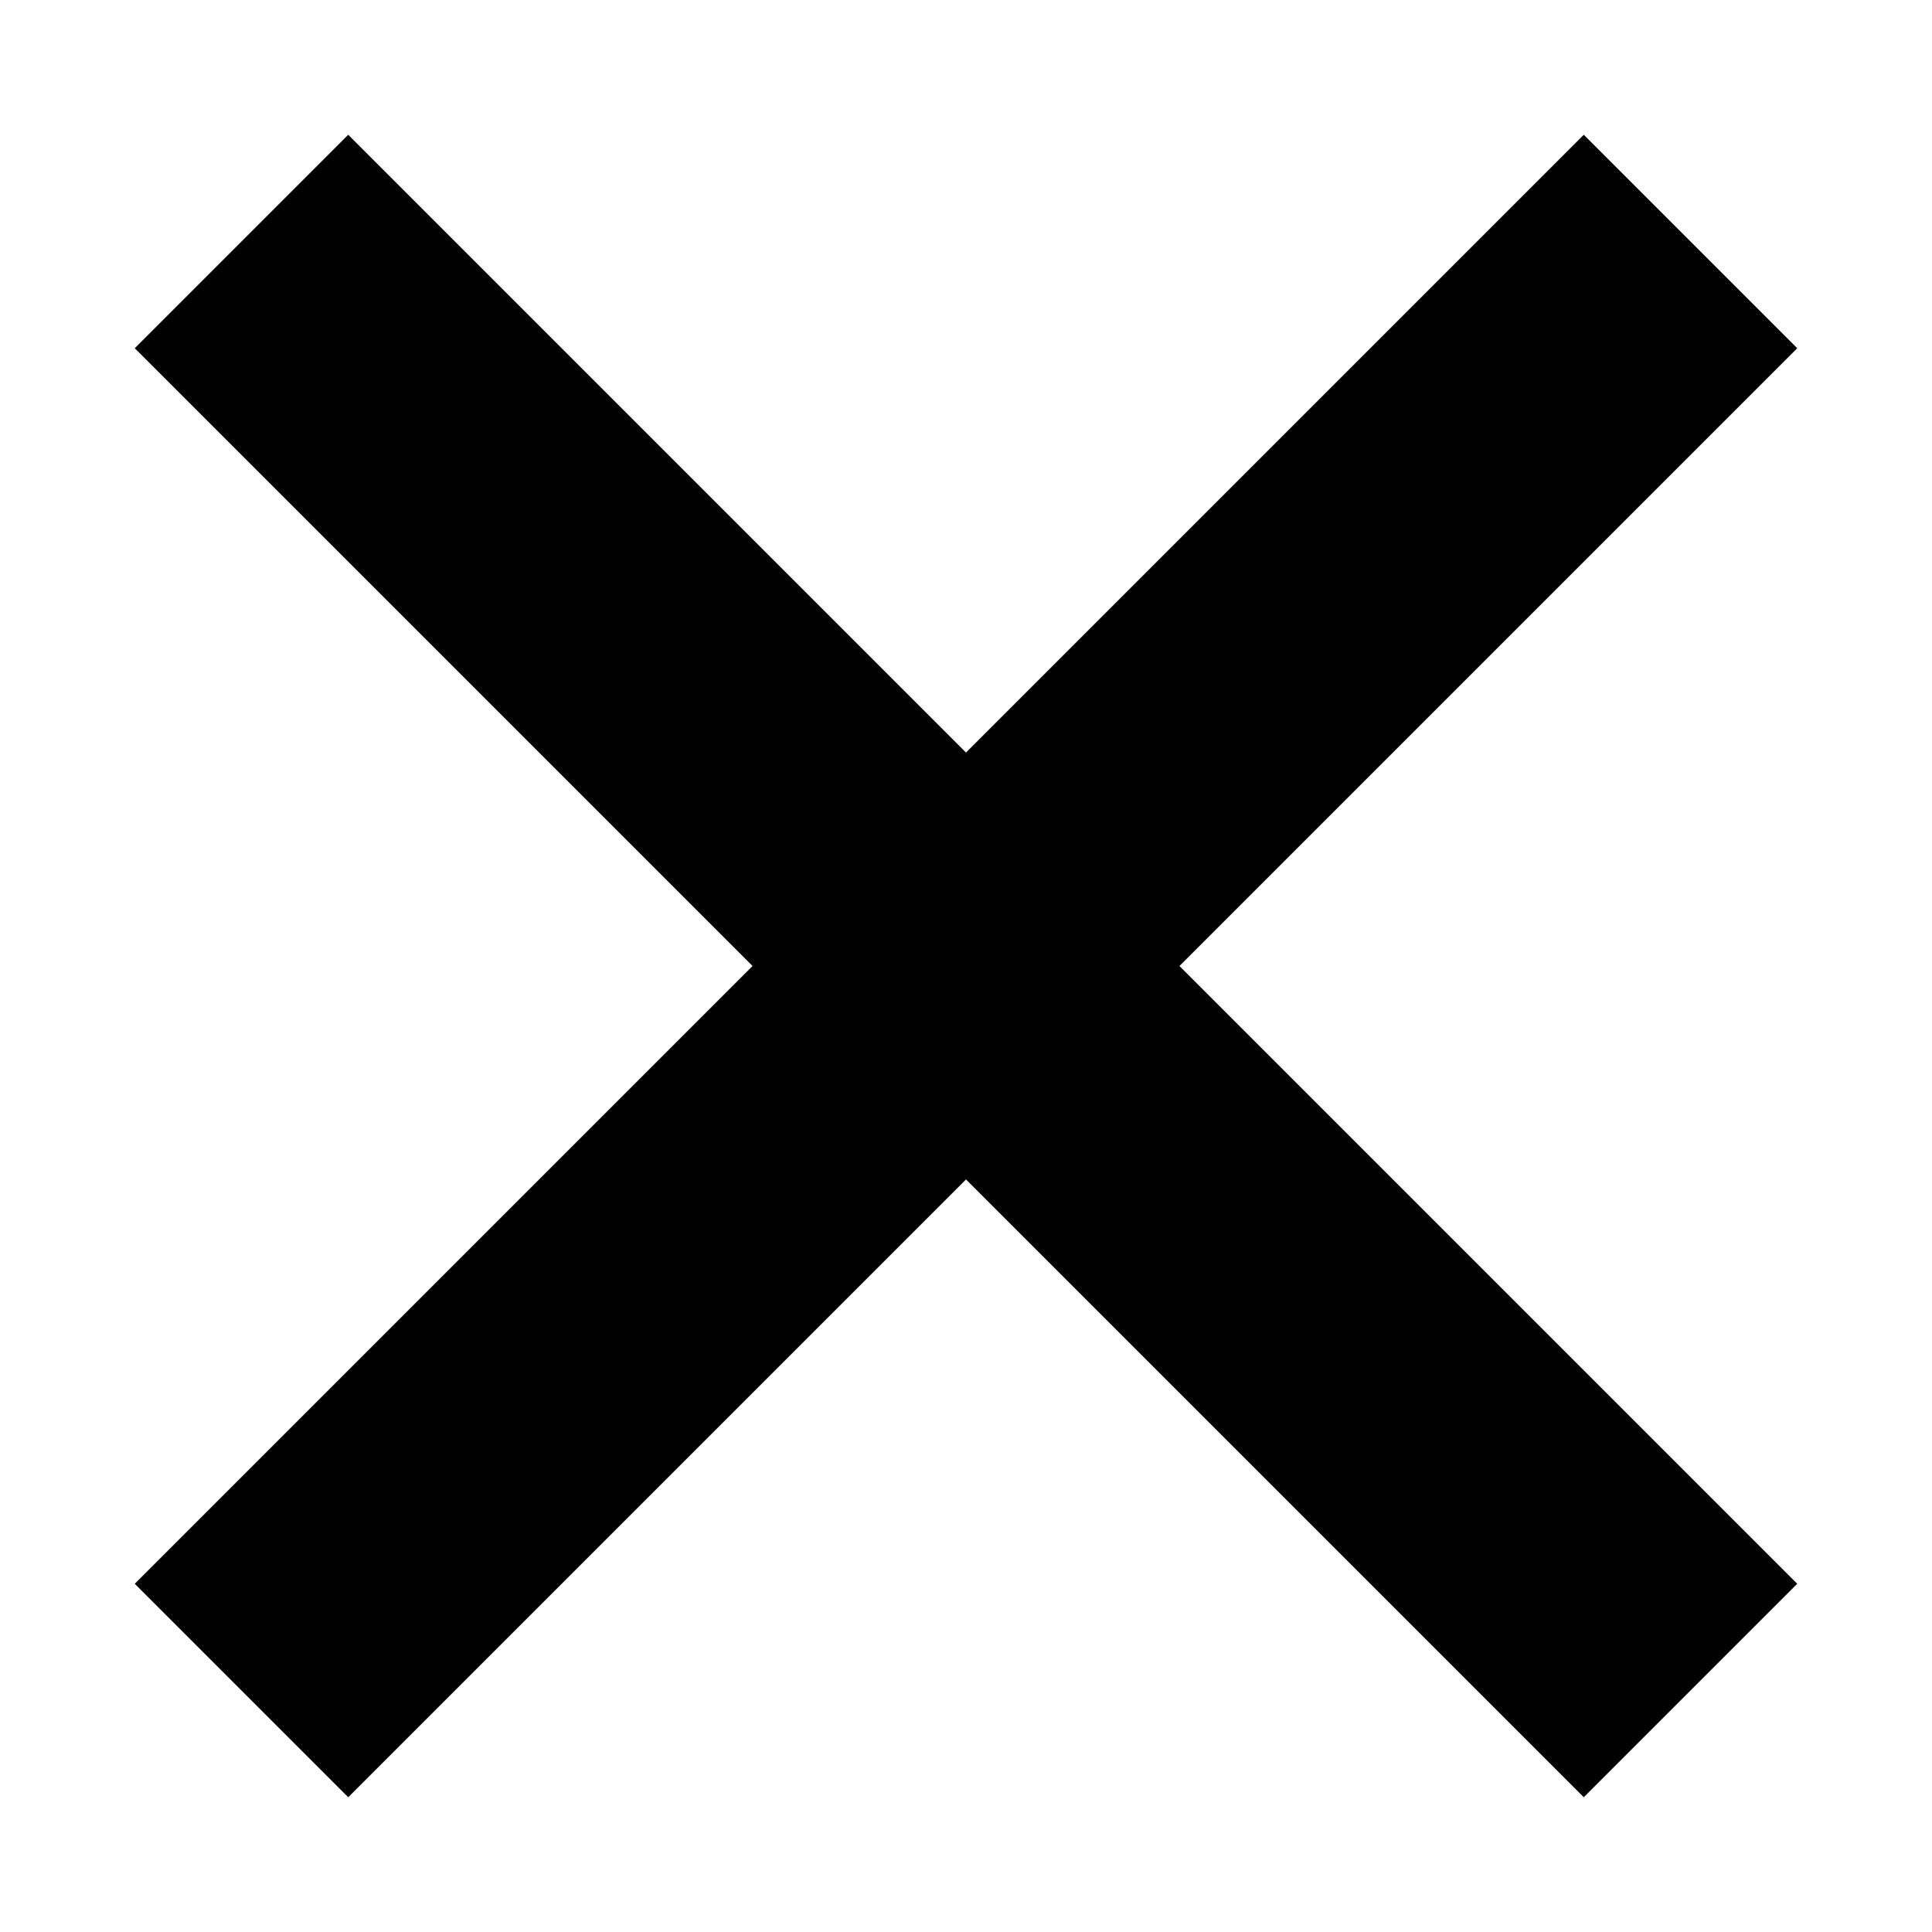
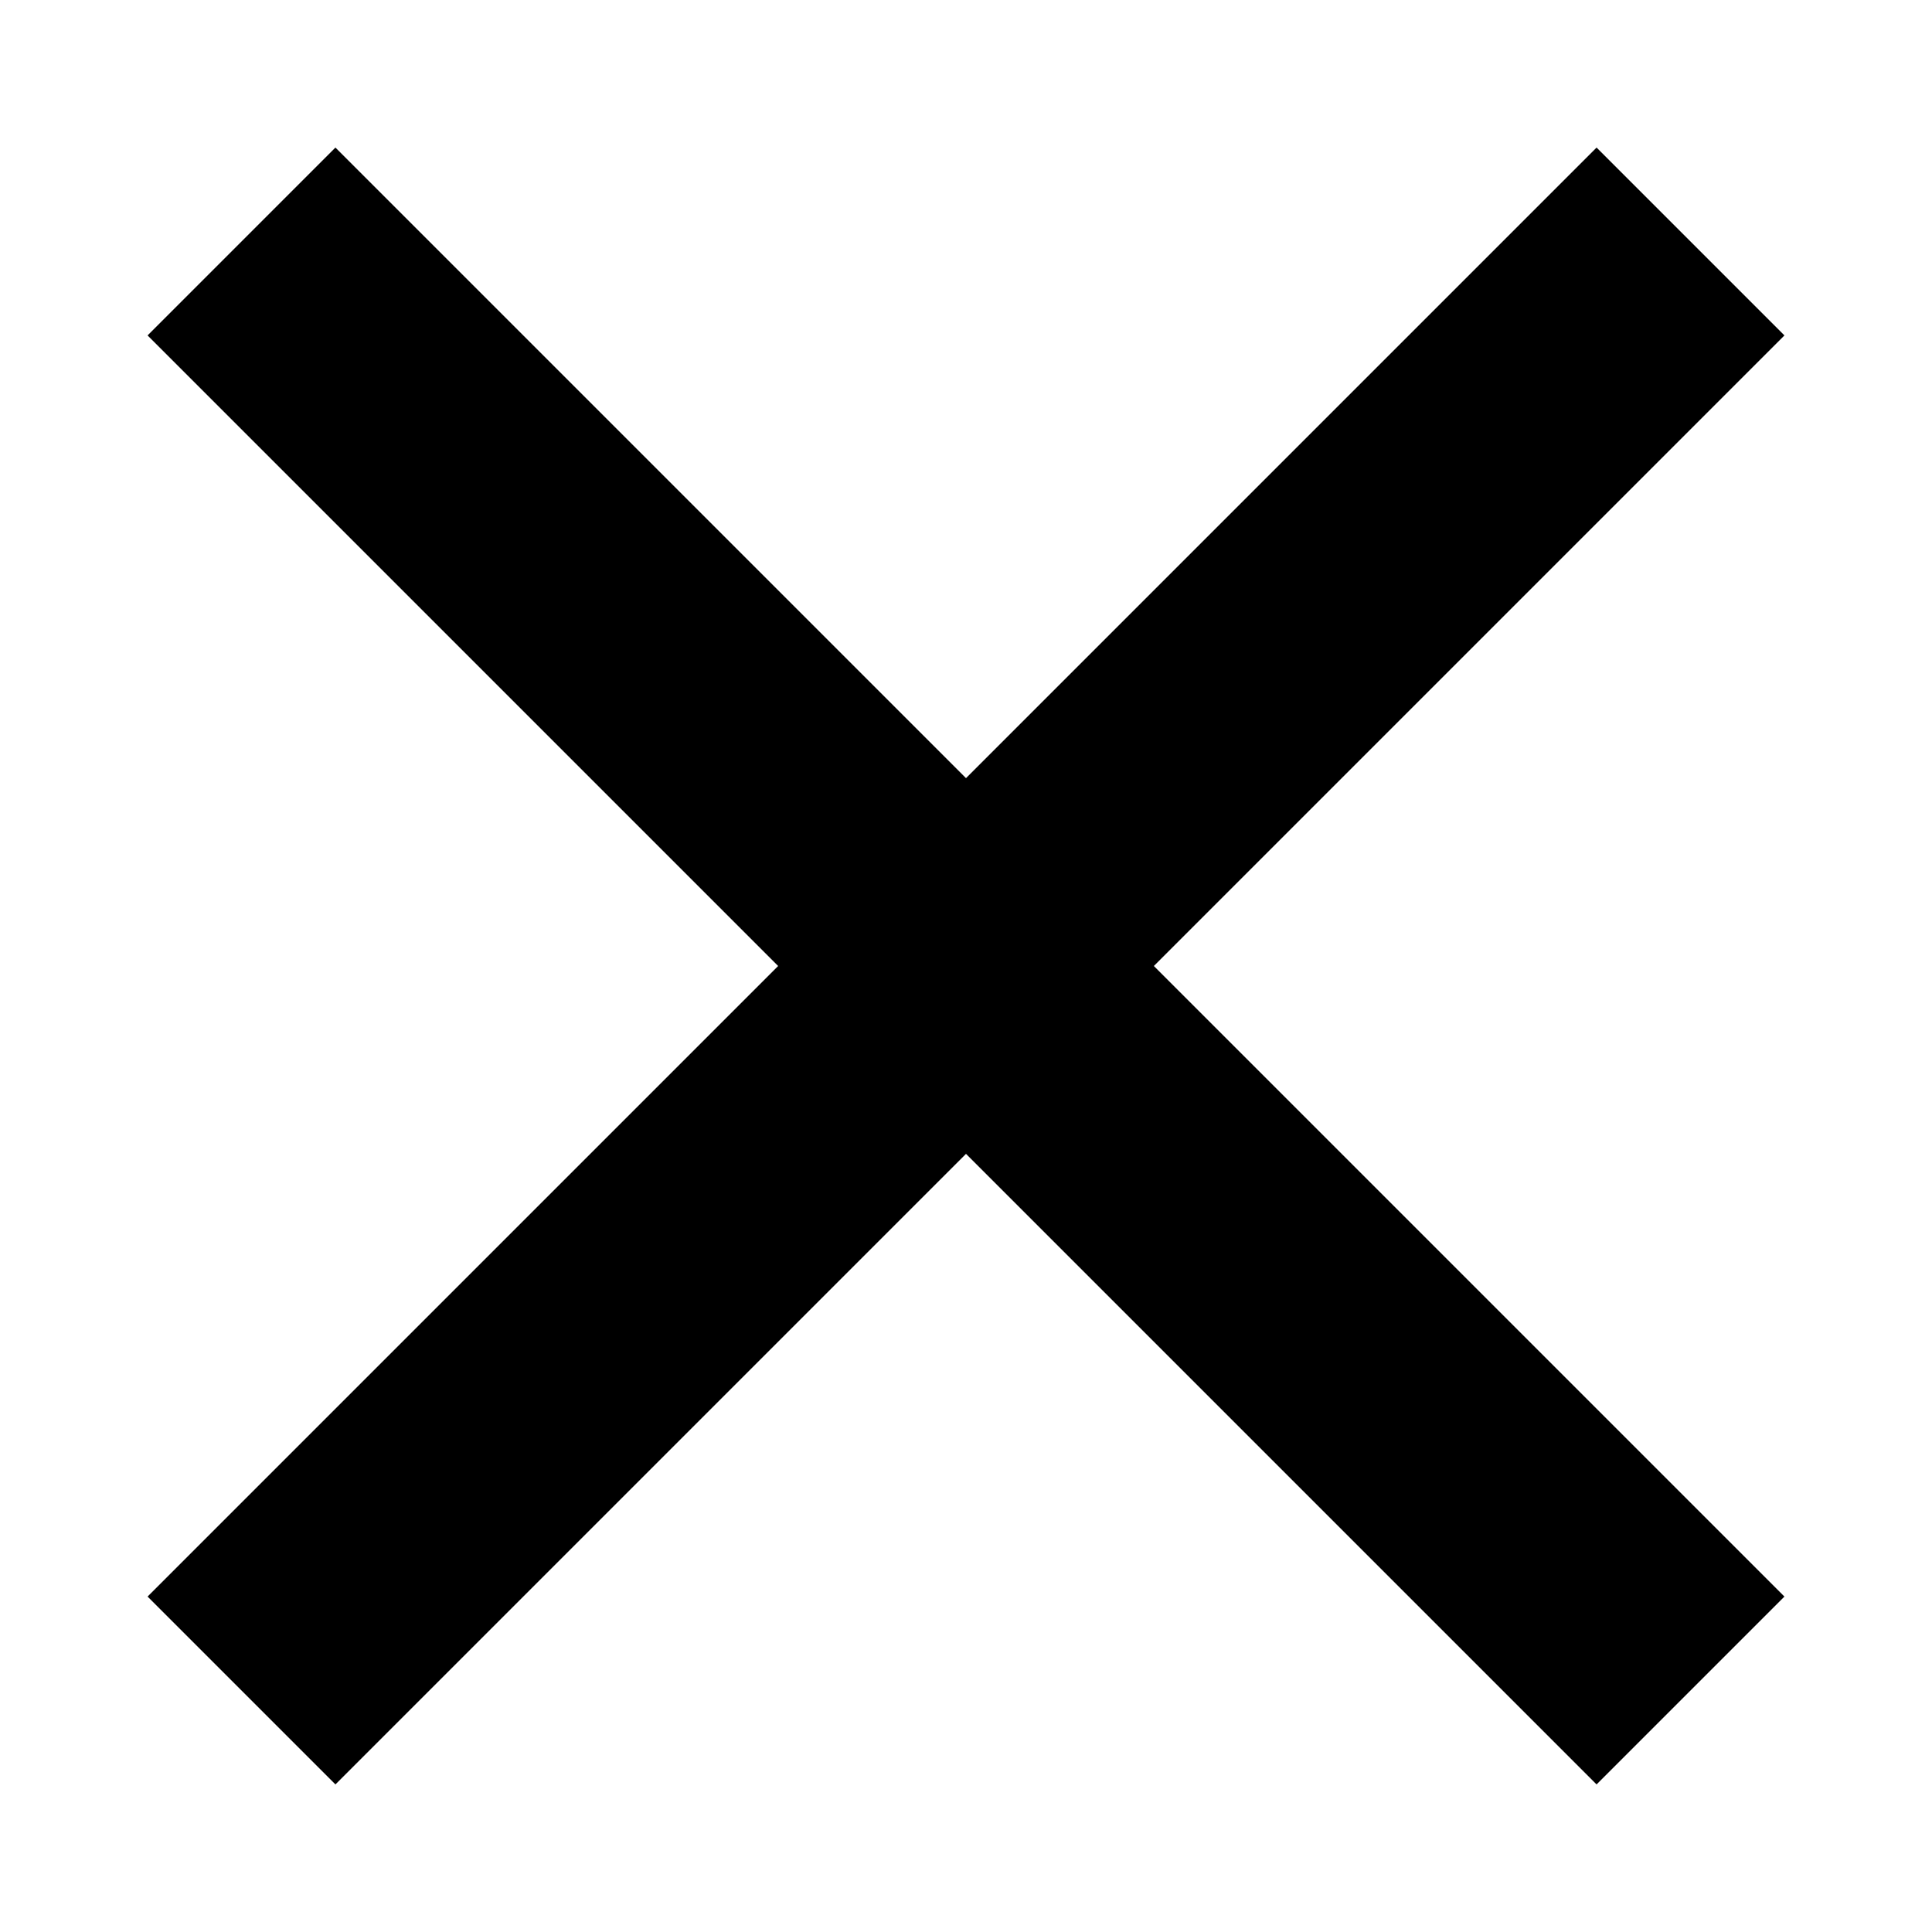
<svg xmlns="http://www.w3.org/2000/svg" width="1000" height="1000" viewBox="0 0 8 8" fill="currentColor">
-   <path d="     M 1 1     L 7 7     M 7 1     L 1 7     " stroke="currentColor" stroke-width="1.25" />
+   <path d="     M 1 1     L 7 7     M 7 1     L 1 7     " stroke="currentColor" stroke-width="1.1" />
</svg>
